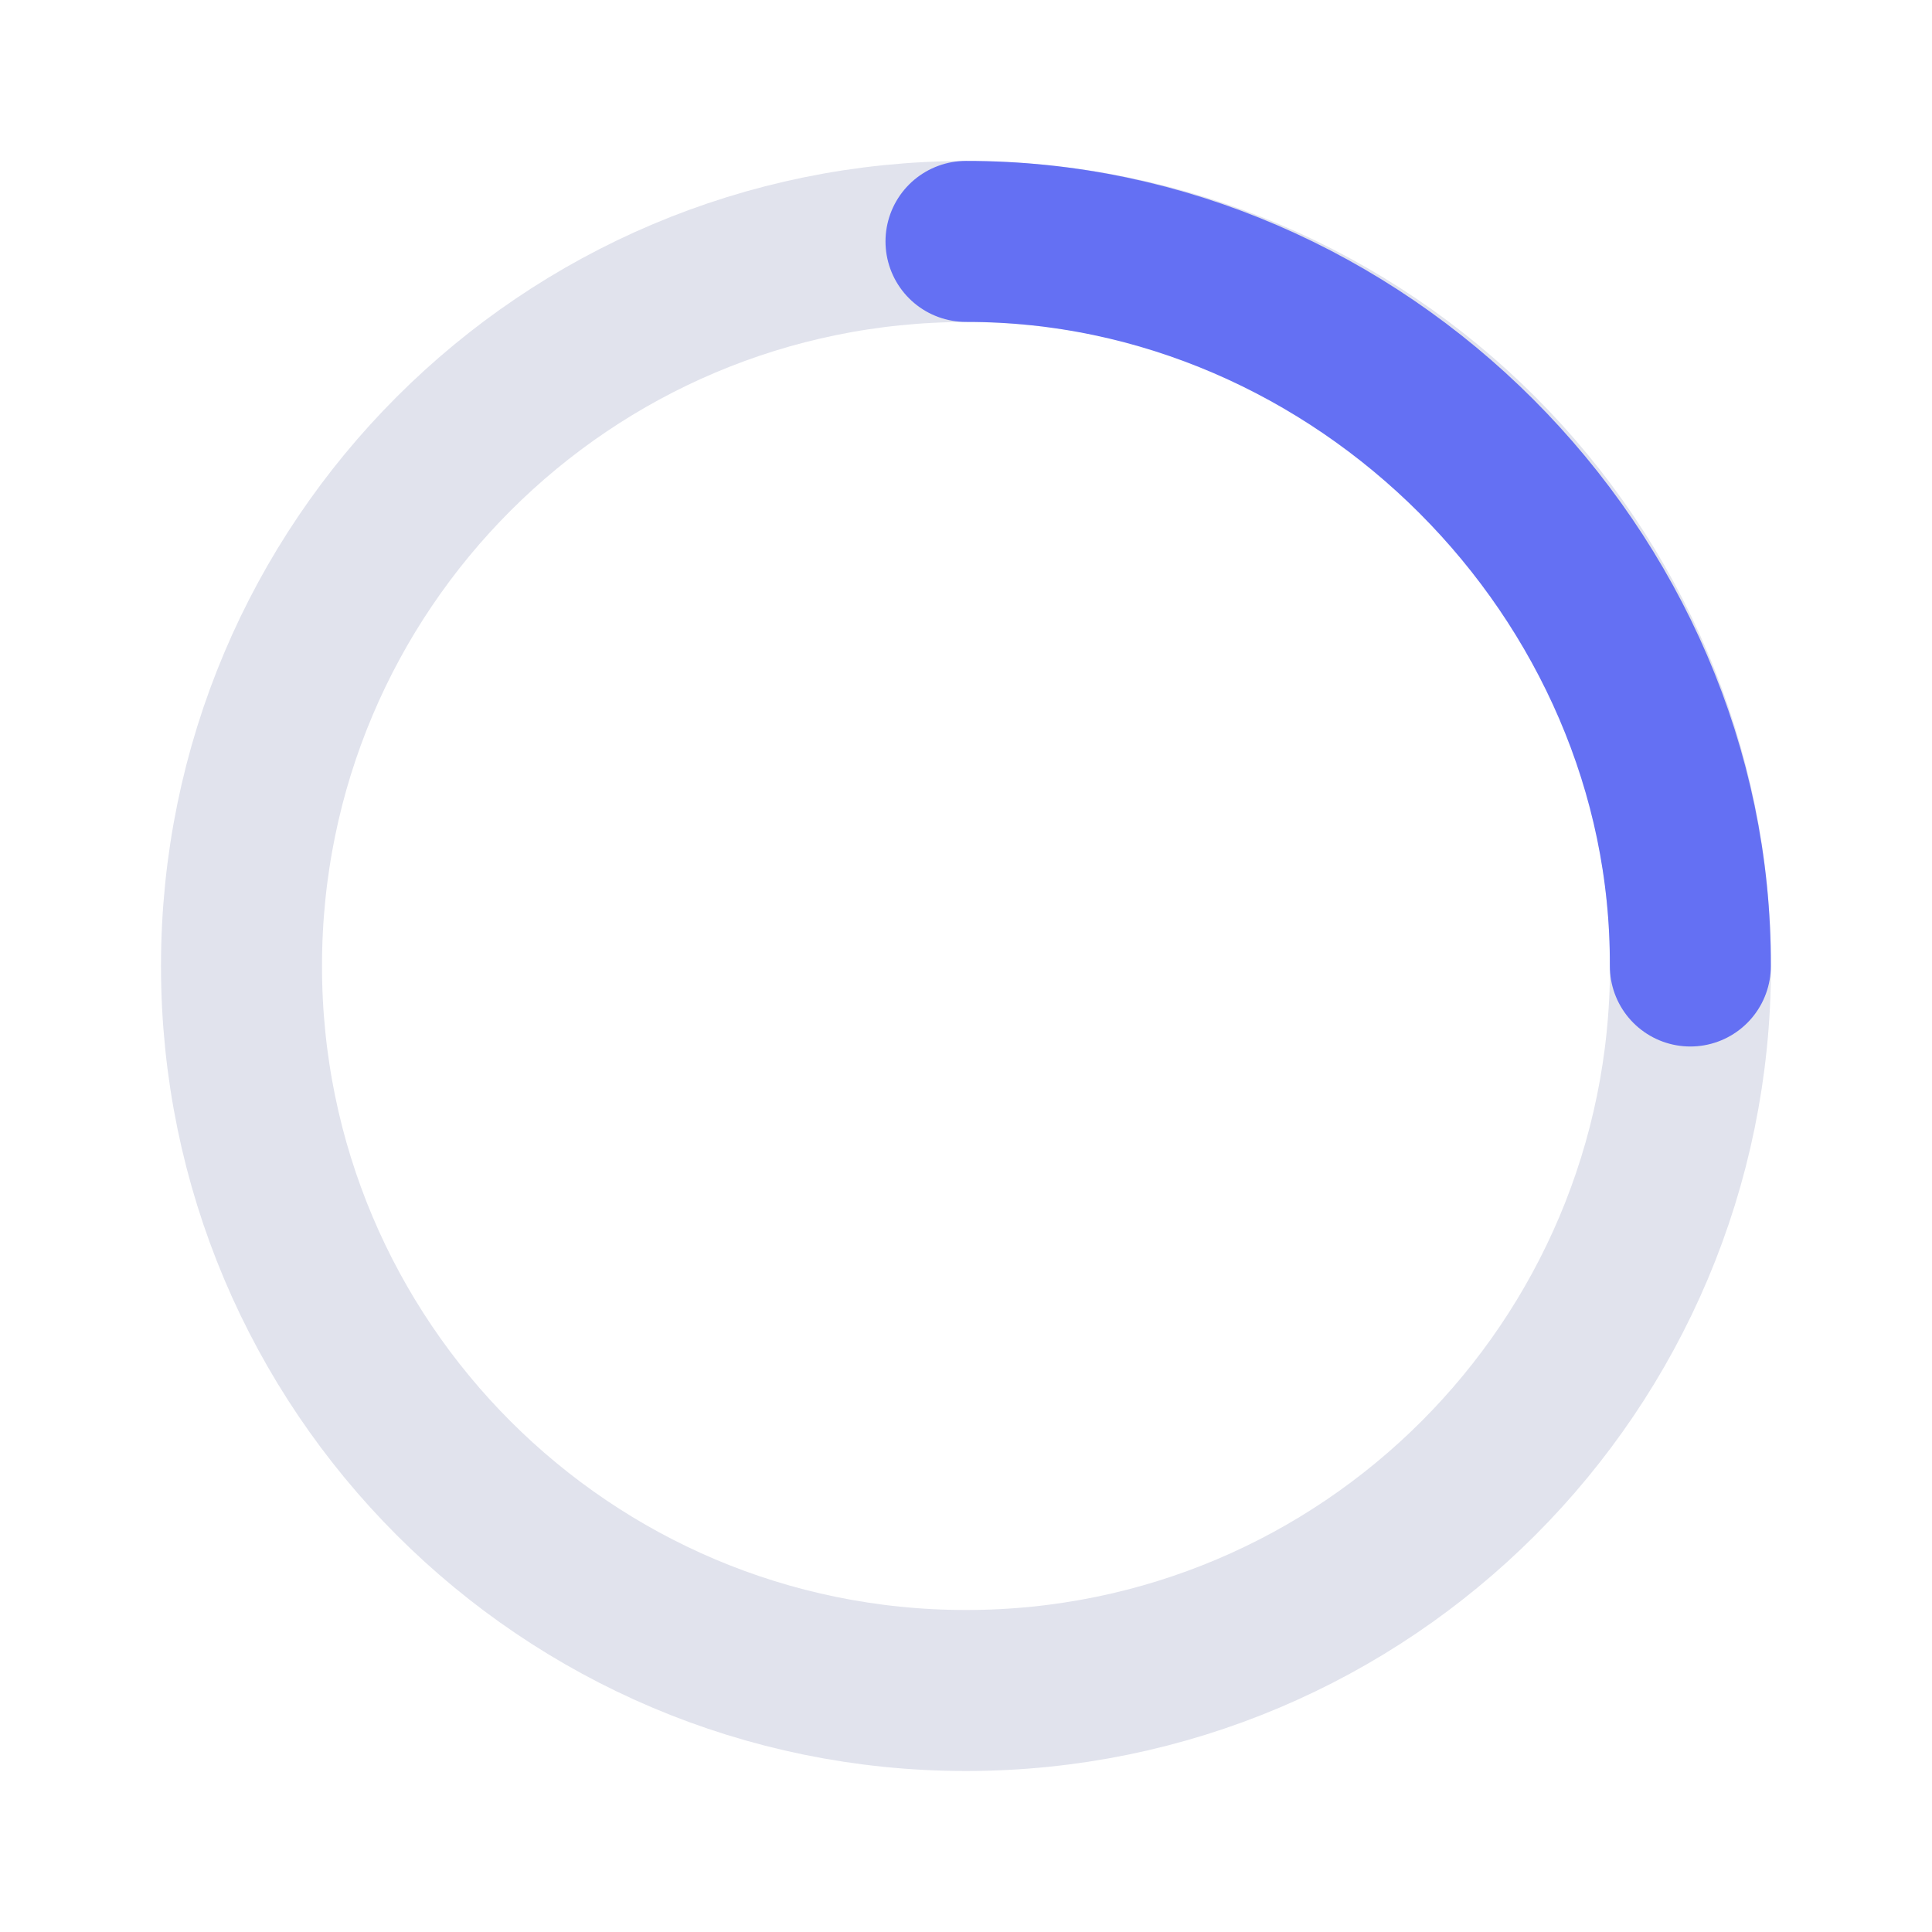
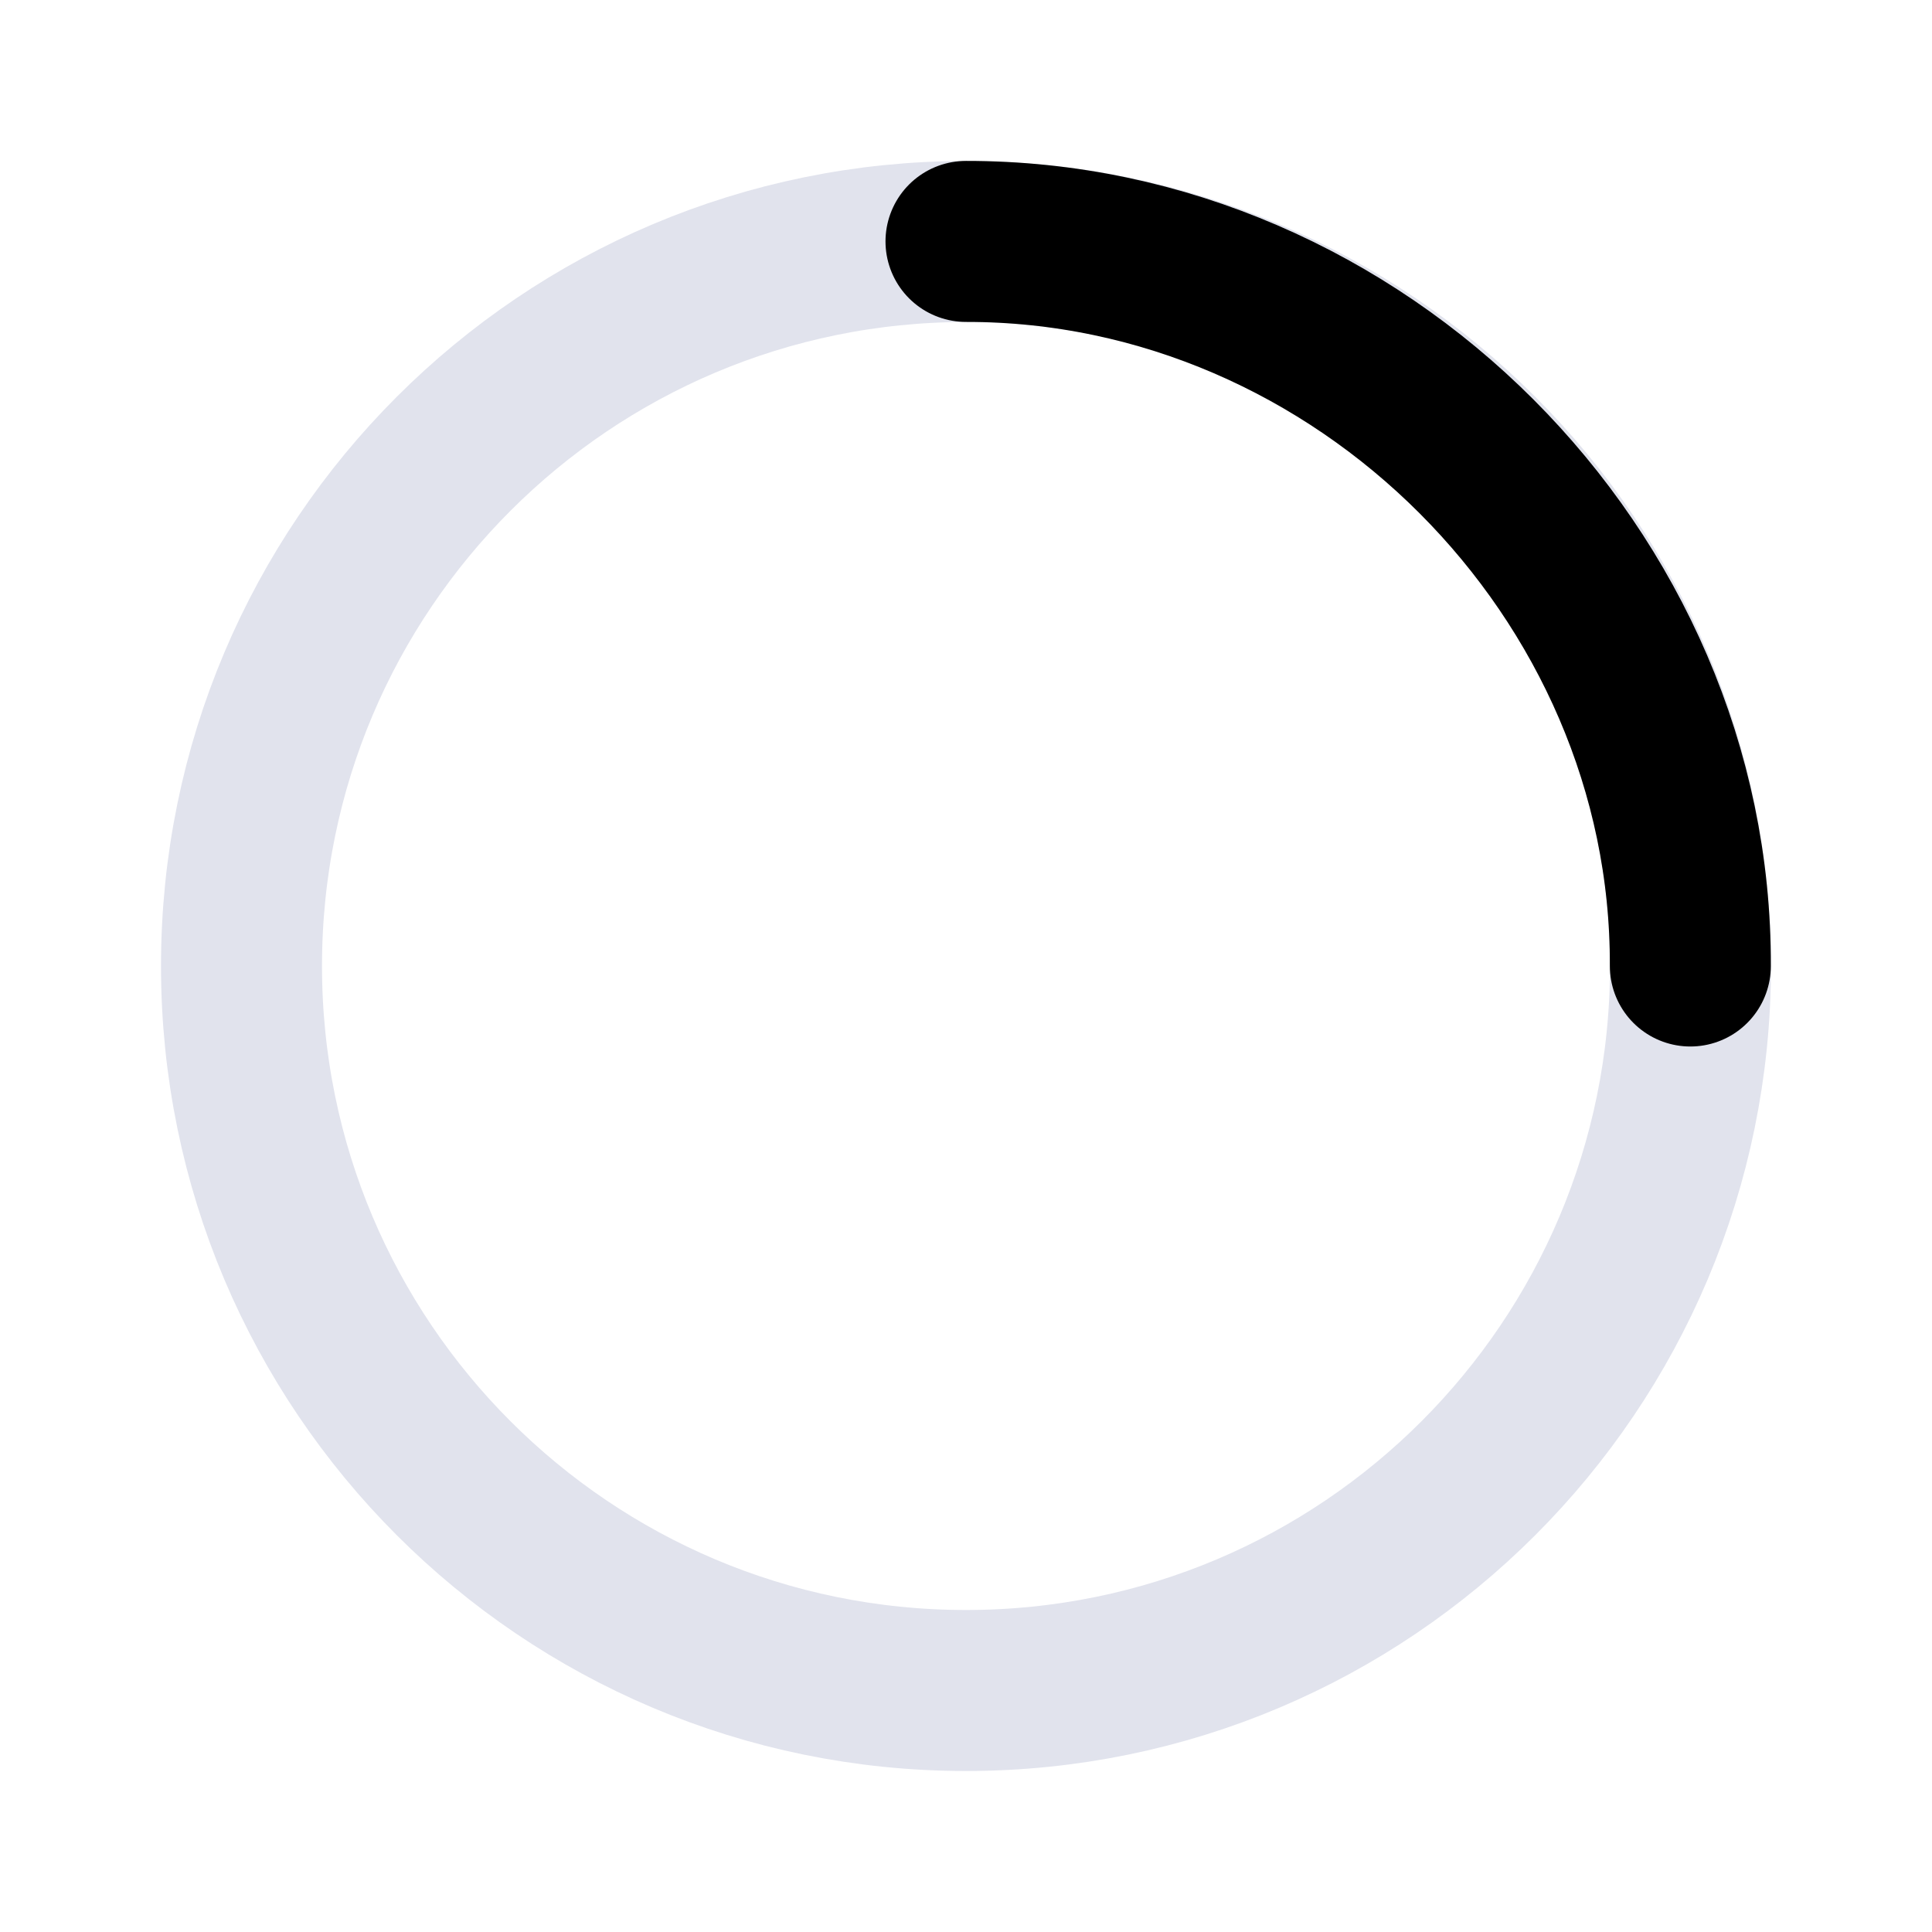
<svg xmlns="http://www.w3.org/2000/svg" viewBox="0 0 24 24" fill="none">
-   <circle cx="12" cy="12" r="9" stroke="#E1E3ED" stroke-width="2" />
-   <path d="M12 2.999C16.893 2.993 21.017 7.124 20.998 12" stroke="#6470F3" stroke-width="2" stroke-linecap="round" />
+   <circle cx="12" cy="12" r="9" stroke="#E1E3ED" stroke-width="2" class="icon-light" />
+   <path d="M12 2.999C16.893 2.993 21.017 7.124 20.998 12" stroke="currentColor" stroke-width="2" stroke-linecap="round" class="icon-dark" />
</svg>
